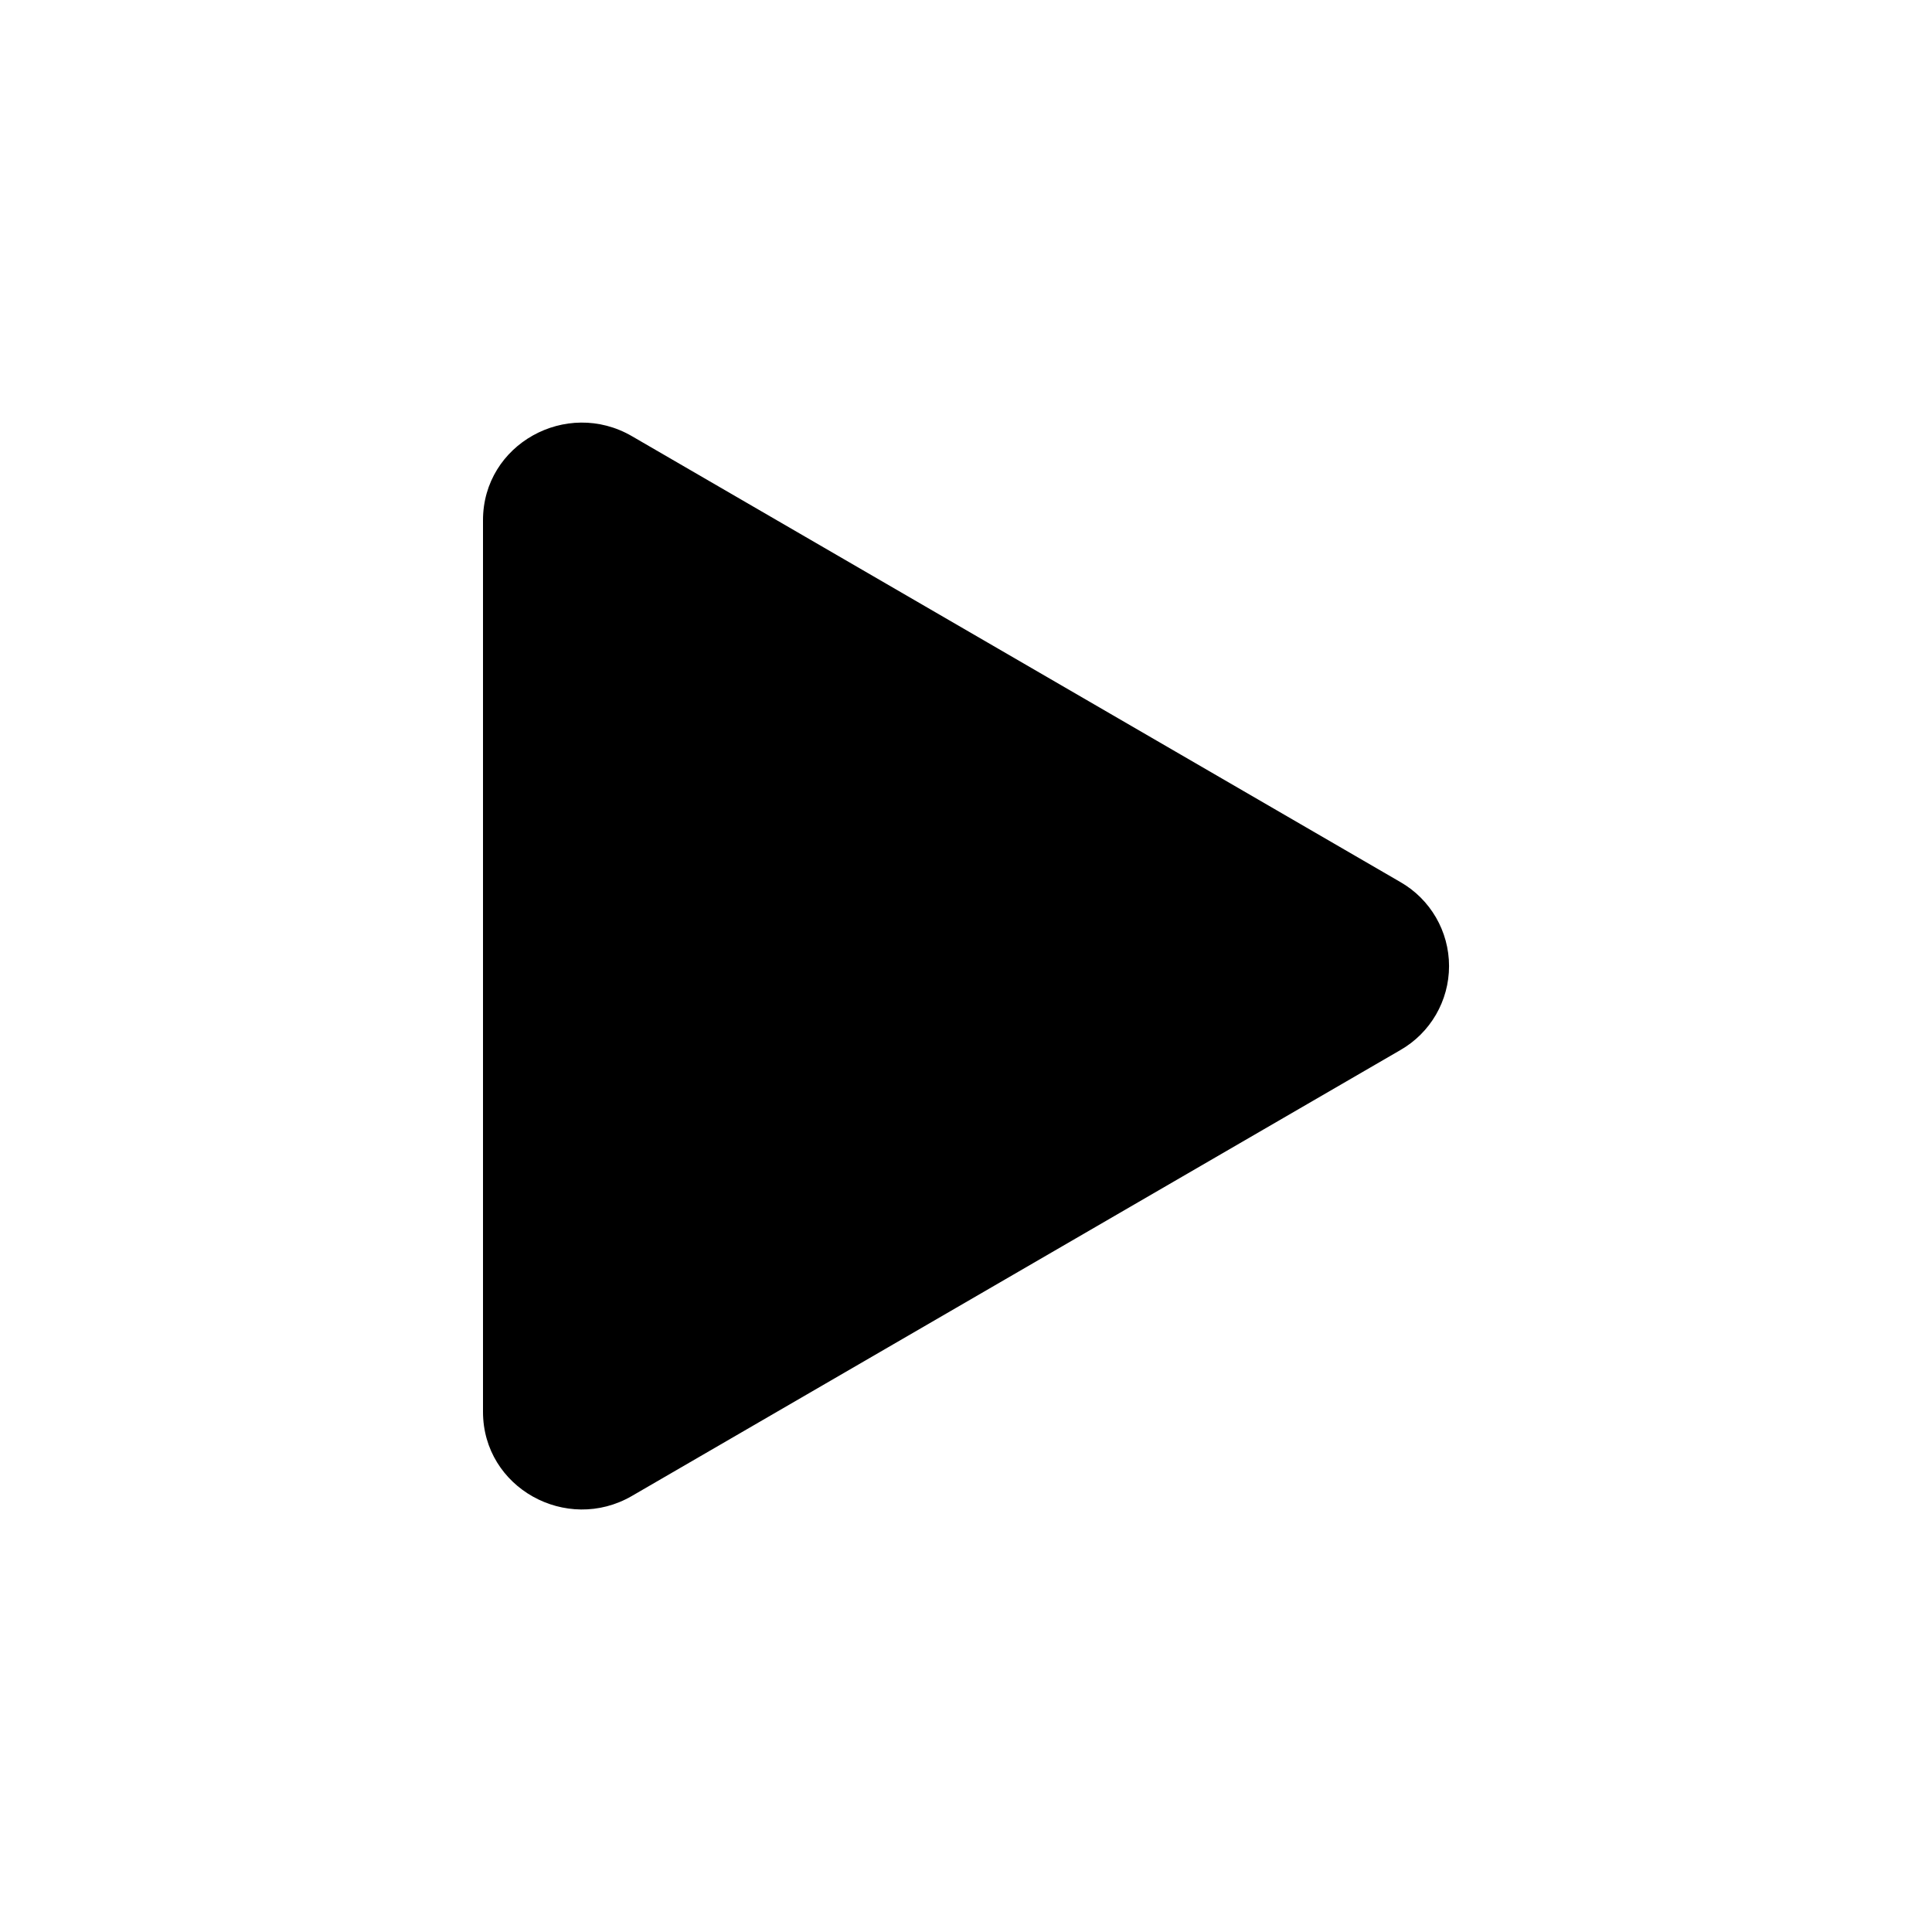
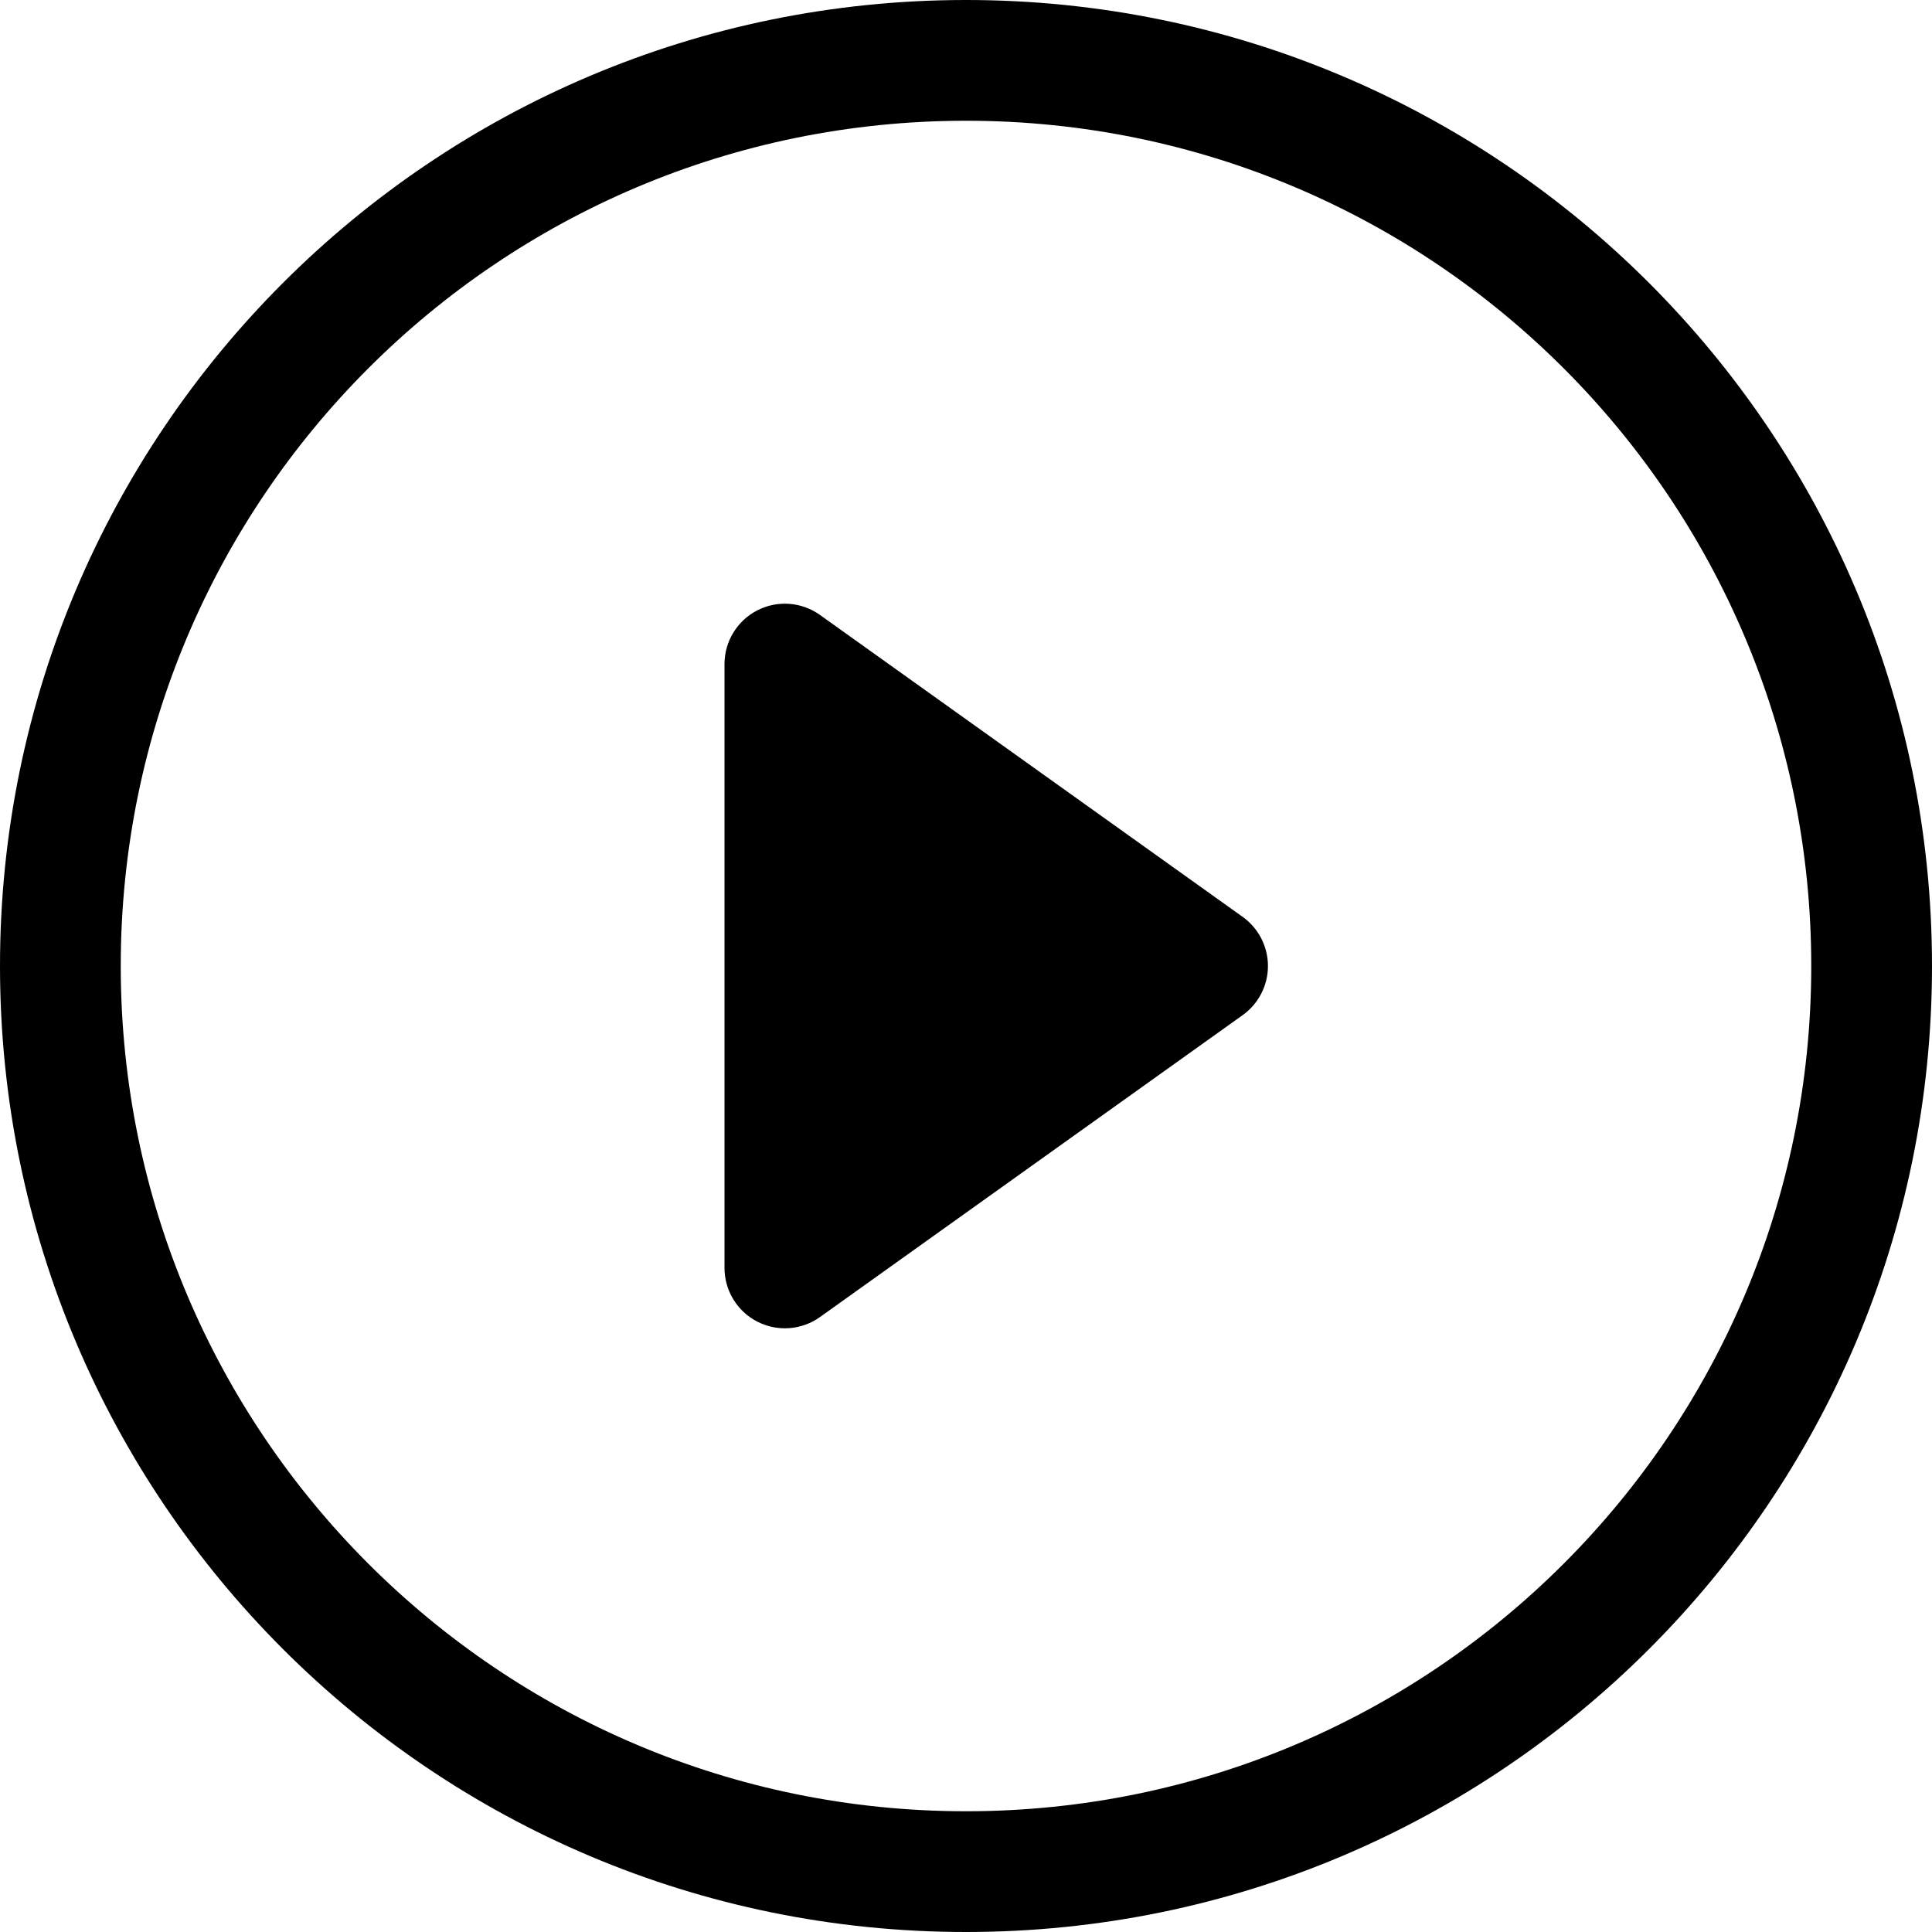
- <svg xmlns="http://www.w3.org/2000/svg" width="16" height="16" fill="currentColor" class="bi bi-play-fill" viewBox="0 0 16 16">
-   <path d="m11.596 8.697-6.363 3.692c-.54.313-1.233-.066-1.233-.697V4.308c0-.63.692-1.01 1.233-.696l6.363 3.692a.802.802 0 0 1 0 1.393" />
+ <svg xmlns="http://www.w3.org/2000/svg" width="16" height="16" fill="currentColor" class="bi bi-play-circle" viewBox="0 0 16 16">
+   <path d="M8 15A7 7 0 1 1 8 1a7 7 0 0 1 0 14m0 1A8 8 0 1 0 8 0a8 8 0 0 0 0 16" />
+   <path d="M6.271 5.055a.5.5 0 0 1 .52.038l3.5 2.5a.5.5 0 0 1 0 .814l-3.5 2.5A.5.5 0 0 1 6 10.5v-5a.5.5 0 0 1 .271-.445" />
</svg>
